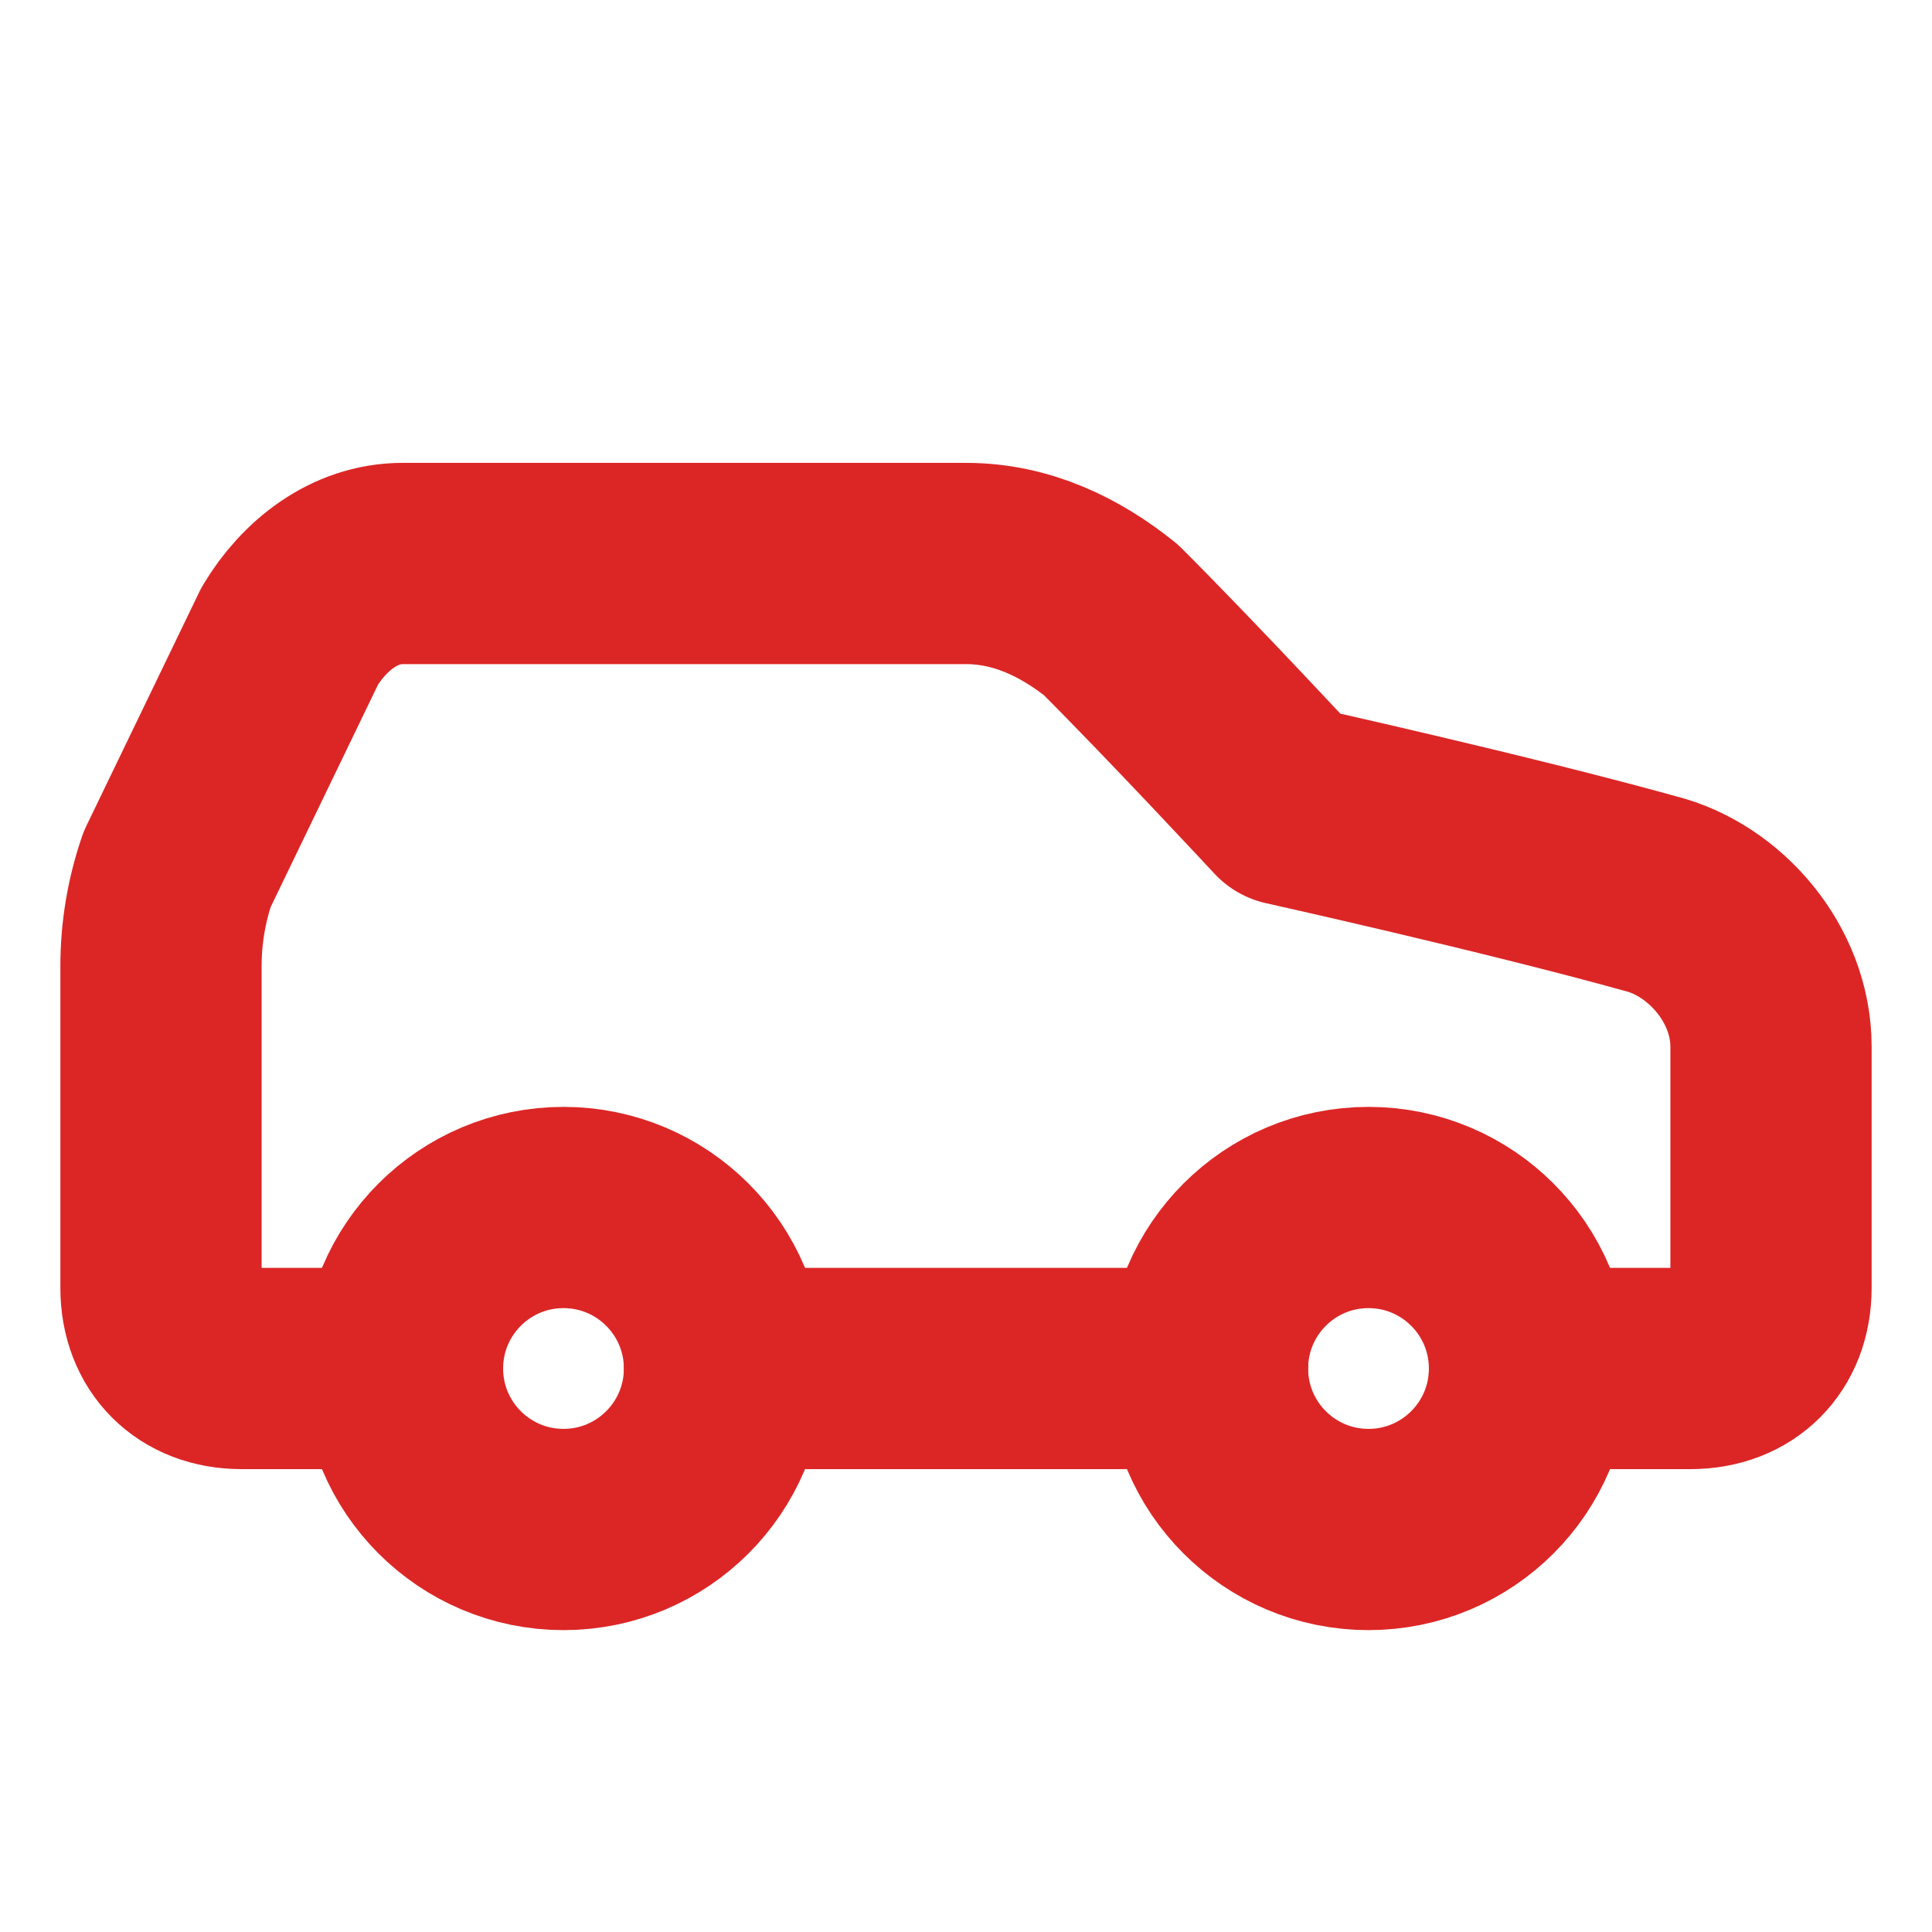
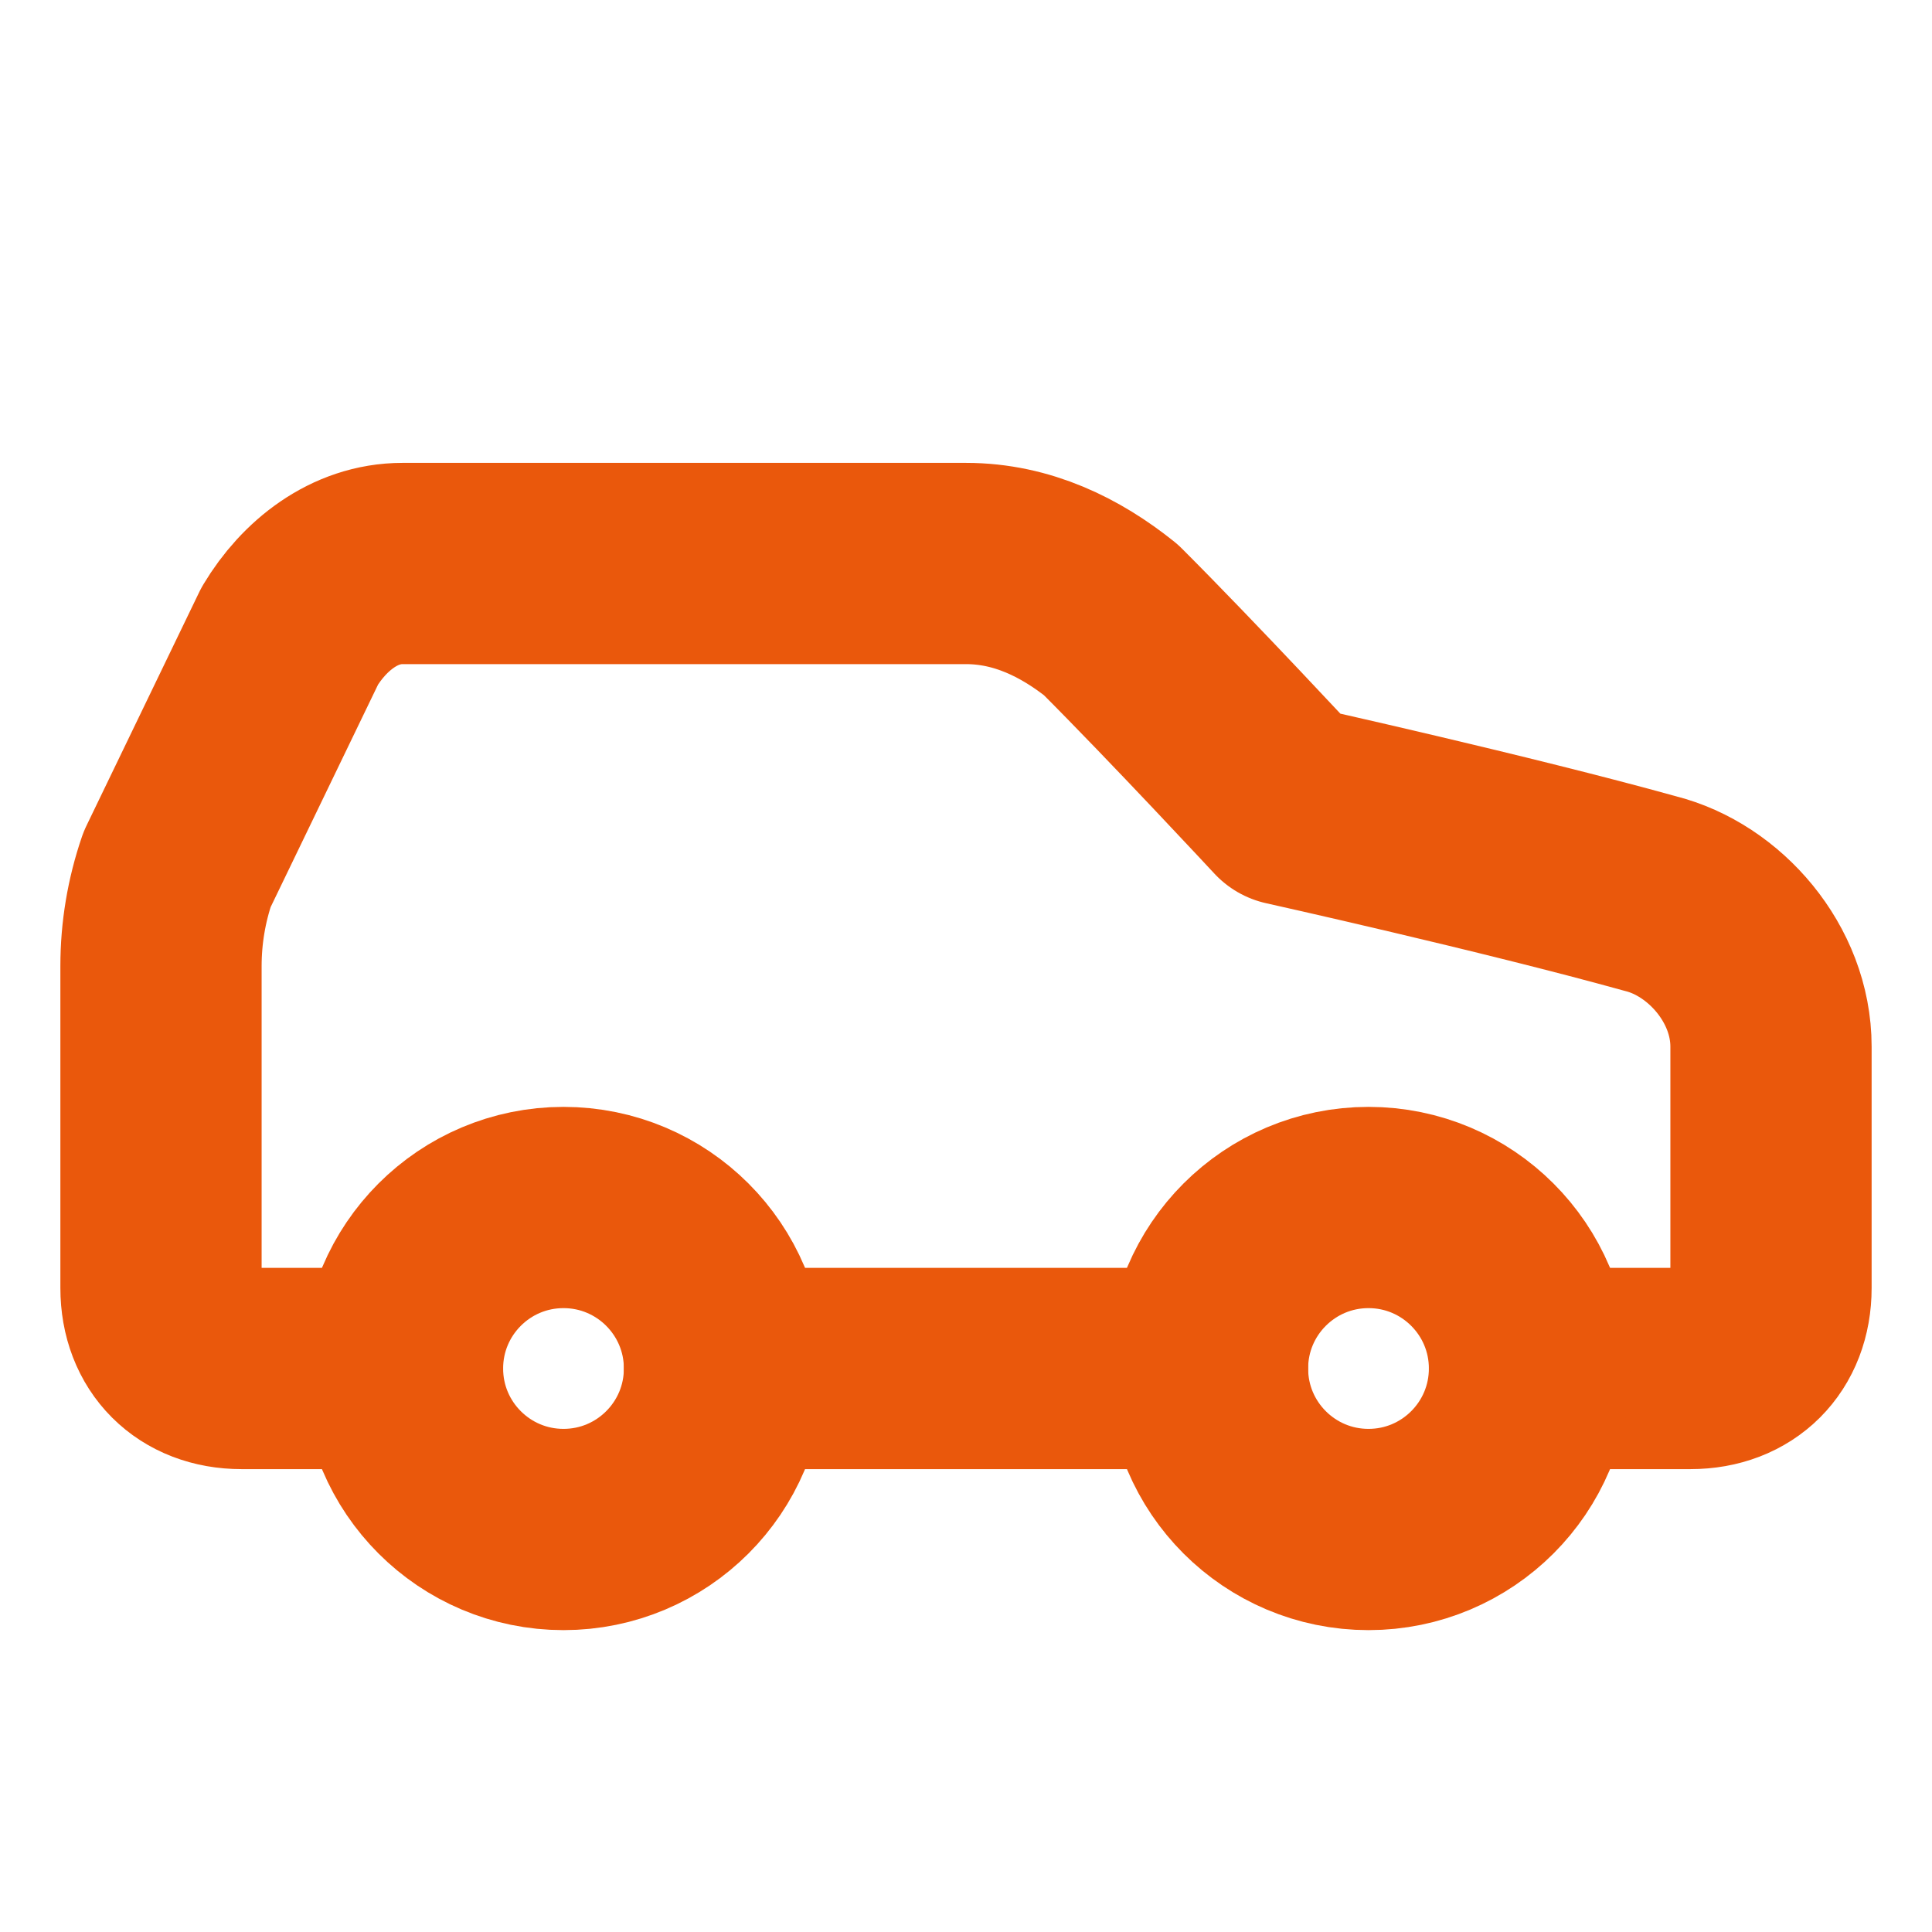
- <svg xmlns="http://www.w3.org/2000/svg" width="24" height="24" viewBox="0 0 24 24" fill="none" stroke="#dc2626" stroke-width="2.5" stroke-linecap="round" stroke-linejoin="round">
+ <svg xmlns="http://www.w3.org/2000/svg" width="24" height="24" viewBox="0 0 24 24" fill="none" stroke="#ea580c" stroke-width="2.5" stroke-linecap="round" stroke-linejoin="round">
  <path d="M19 17h2c.6 0 1-.4 1-1v-3c0-.9-.7-1.7-1.5-1.9C18.7 10.6 16 10 16 10s-1.3-1.4-2.2-2.3c-.5-.4-1.1-.7-1.8-.7H5c-.6 0-1.1.4-1.4.9l-1.4 2.9A3.7 3.7 0 0 0 2 12v4c0 .6.4 1 1 1h2" />
  <circle cx="7" cy="17" r="2" />
  <path d="M9 17h6" />
  <circle cx="17" cy="17" r="2" />
</svg>
